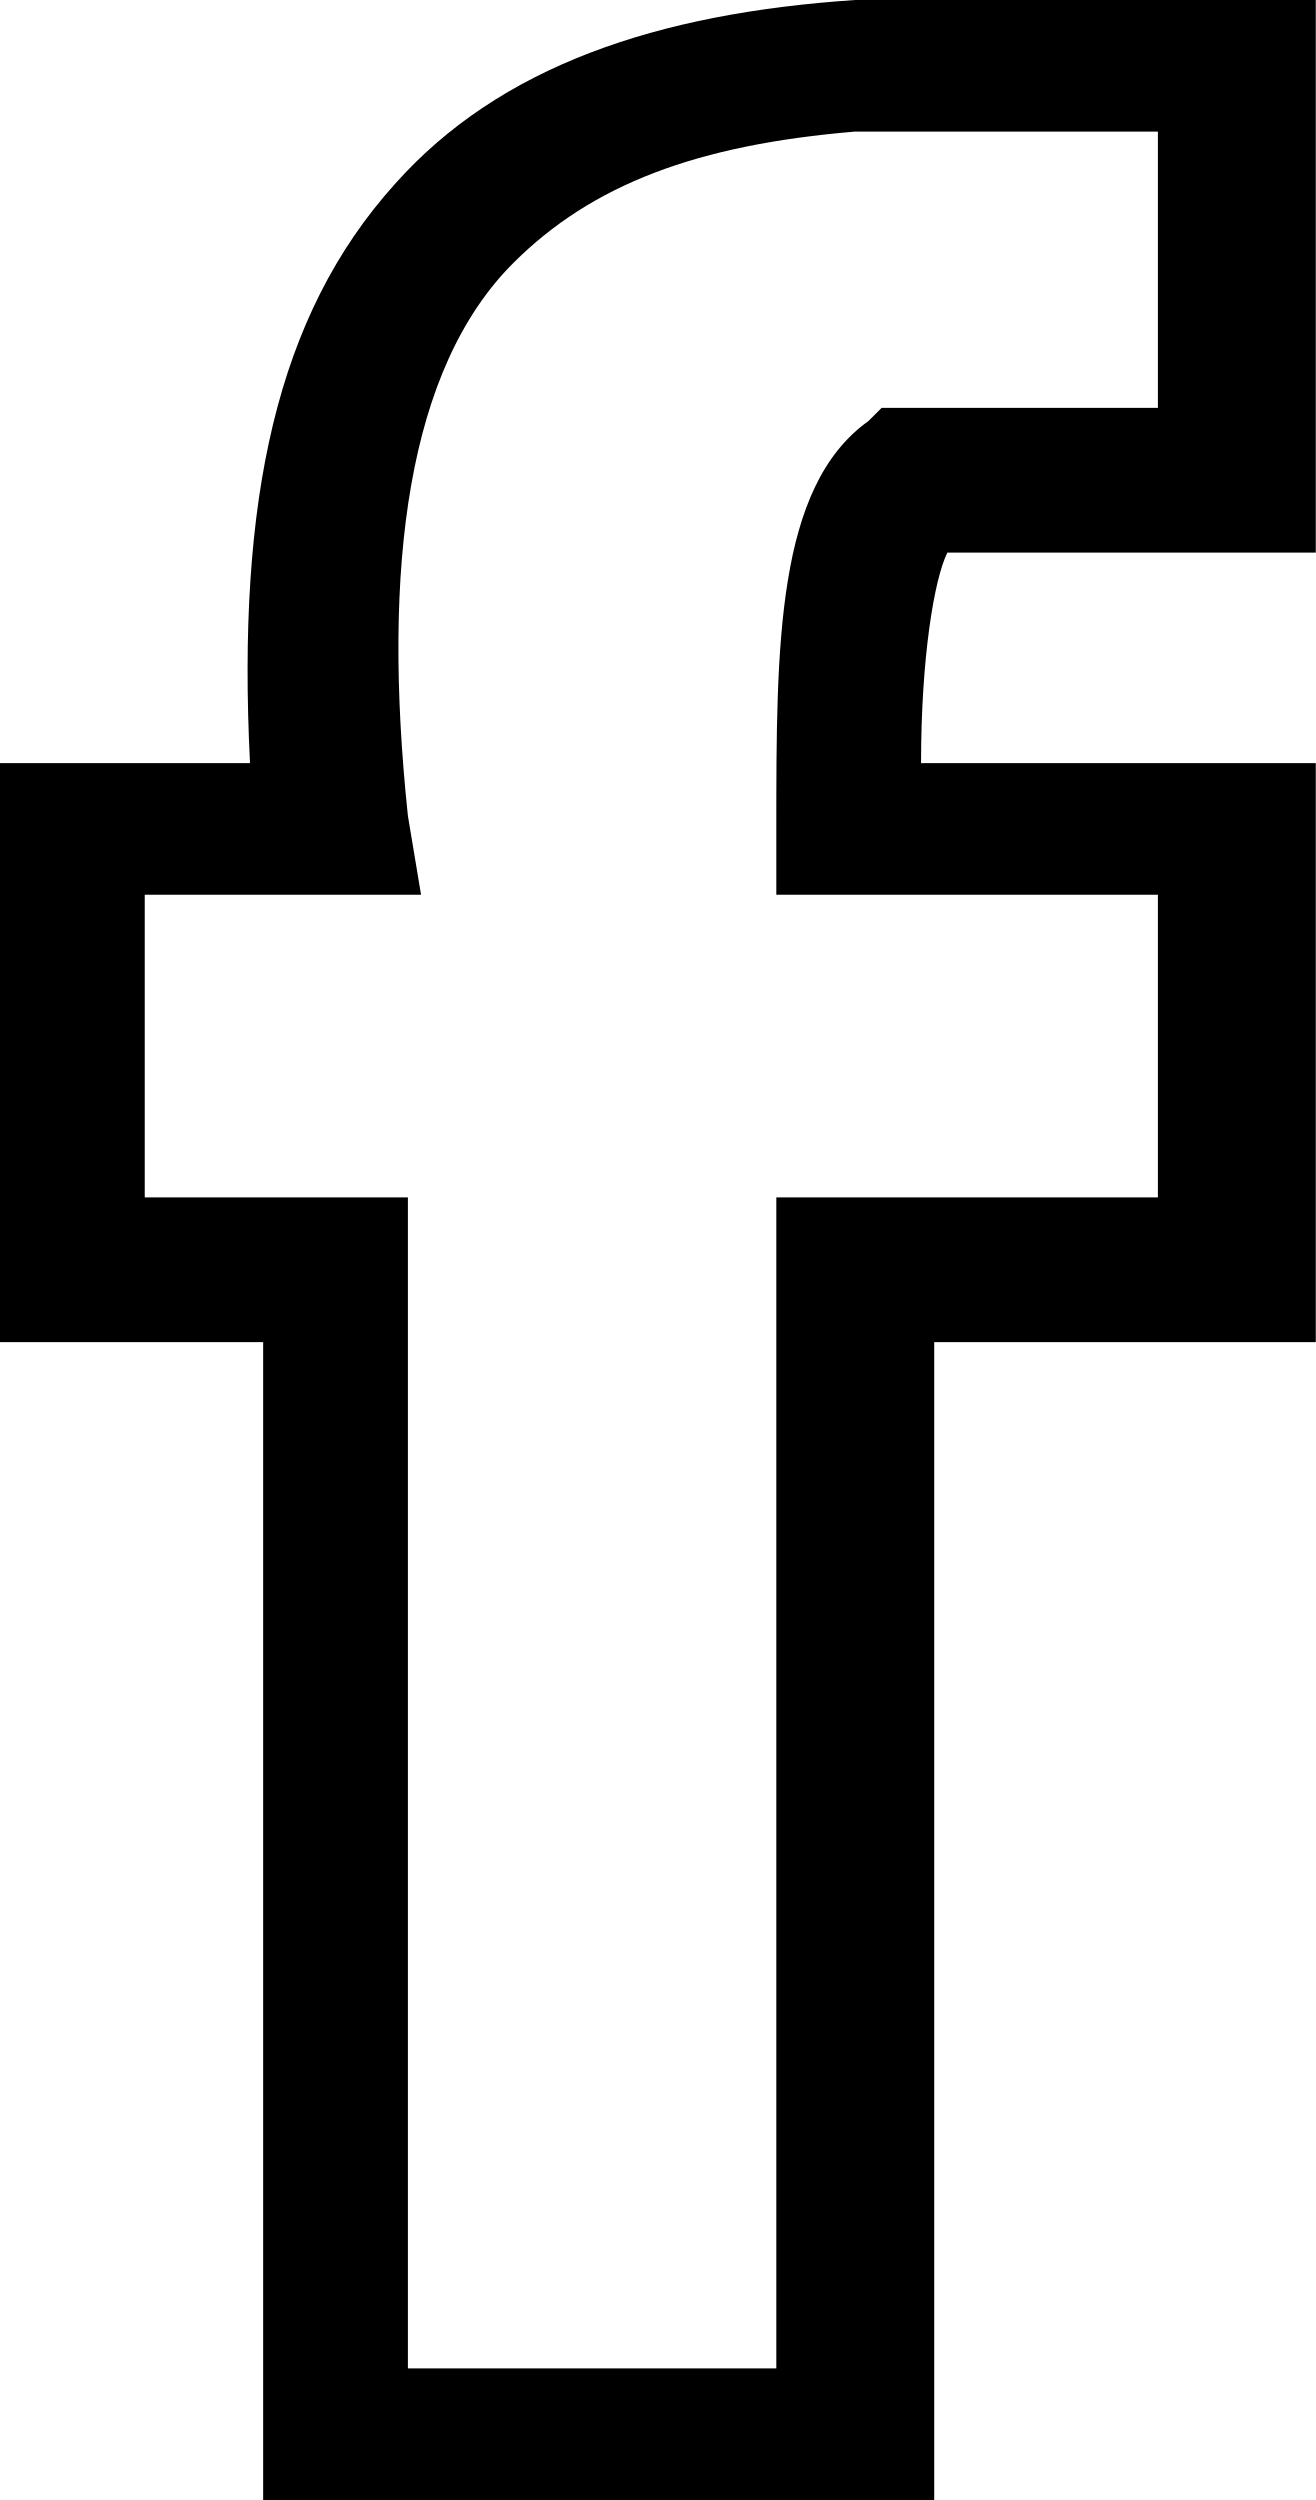
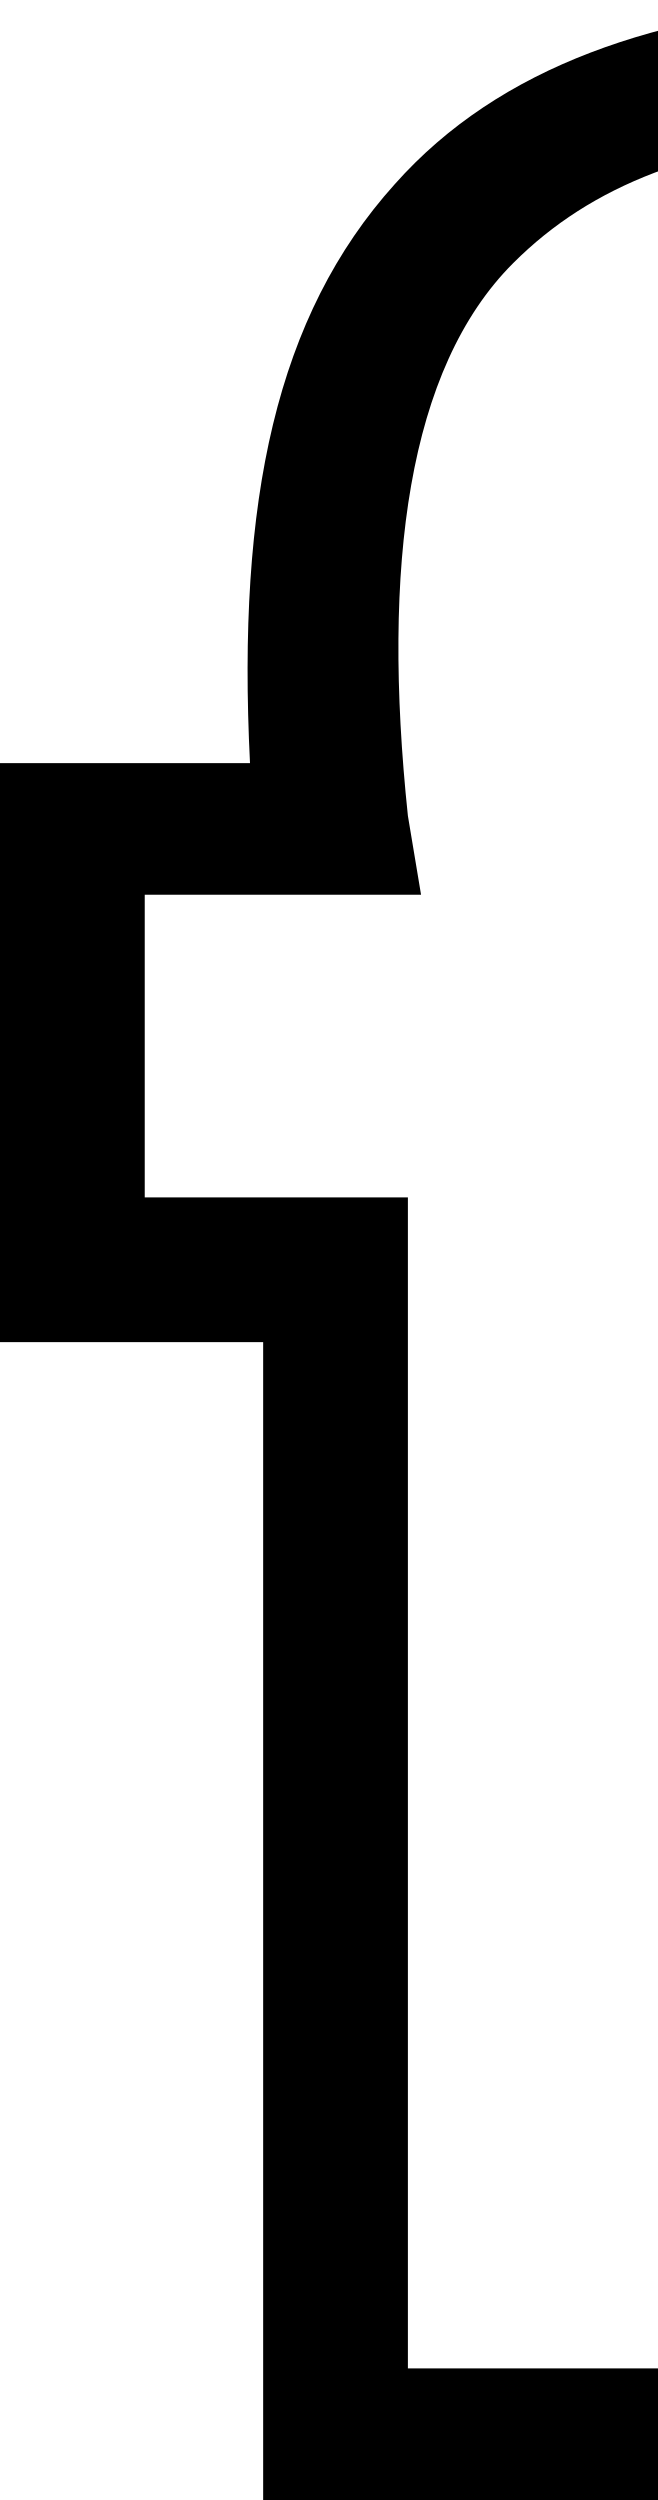
- <svg xmlns="http://www.w3.org/2000/svg" viewBox="0 0 10 19">
+ <svg xmlns="http://www.w3.org/2000/svg" viewBox="0 0 5 19">
  <path d="M7.1 19H2v-8.8H0V5.8h1.9c-.1-2 .2-3.4 1.1-4.4C3.8.5 5 .1 6.5 0H10v4.2H7.2c-.1.2-.2.8-.2 1.6h3v4.4H7.1V19zm-4-1h2.8V9.1h2.9V6.8H5.9v-.5c0-1.4 0-2.6.7-3.1l.1-.1h2.1V1H6.5c-1.2.1-2 .4-2.6 1-.8.8-1 2.3-.8 4.2l.1.6H1.1v2.3h2V18z" />
</svg>
